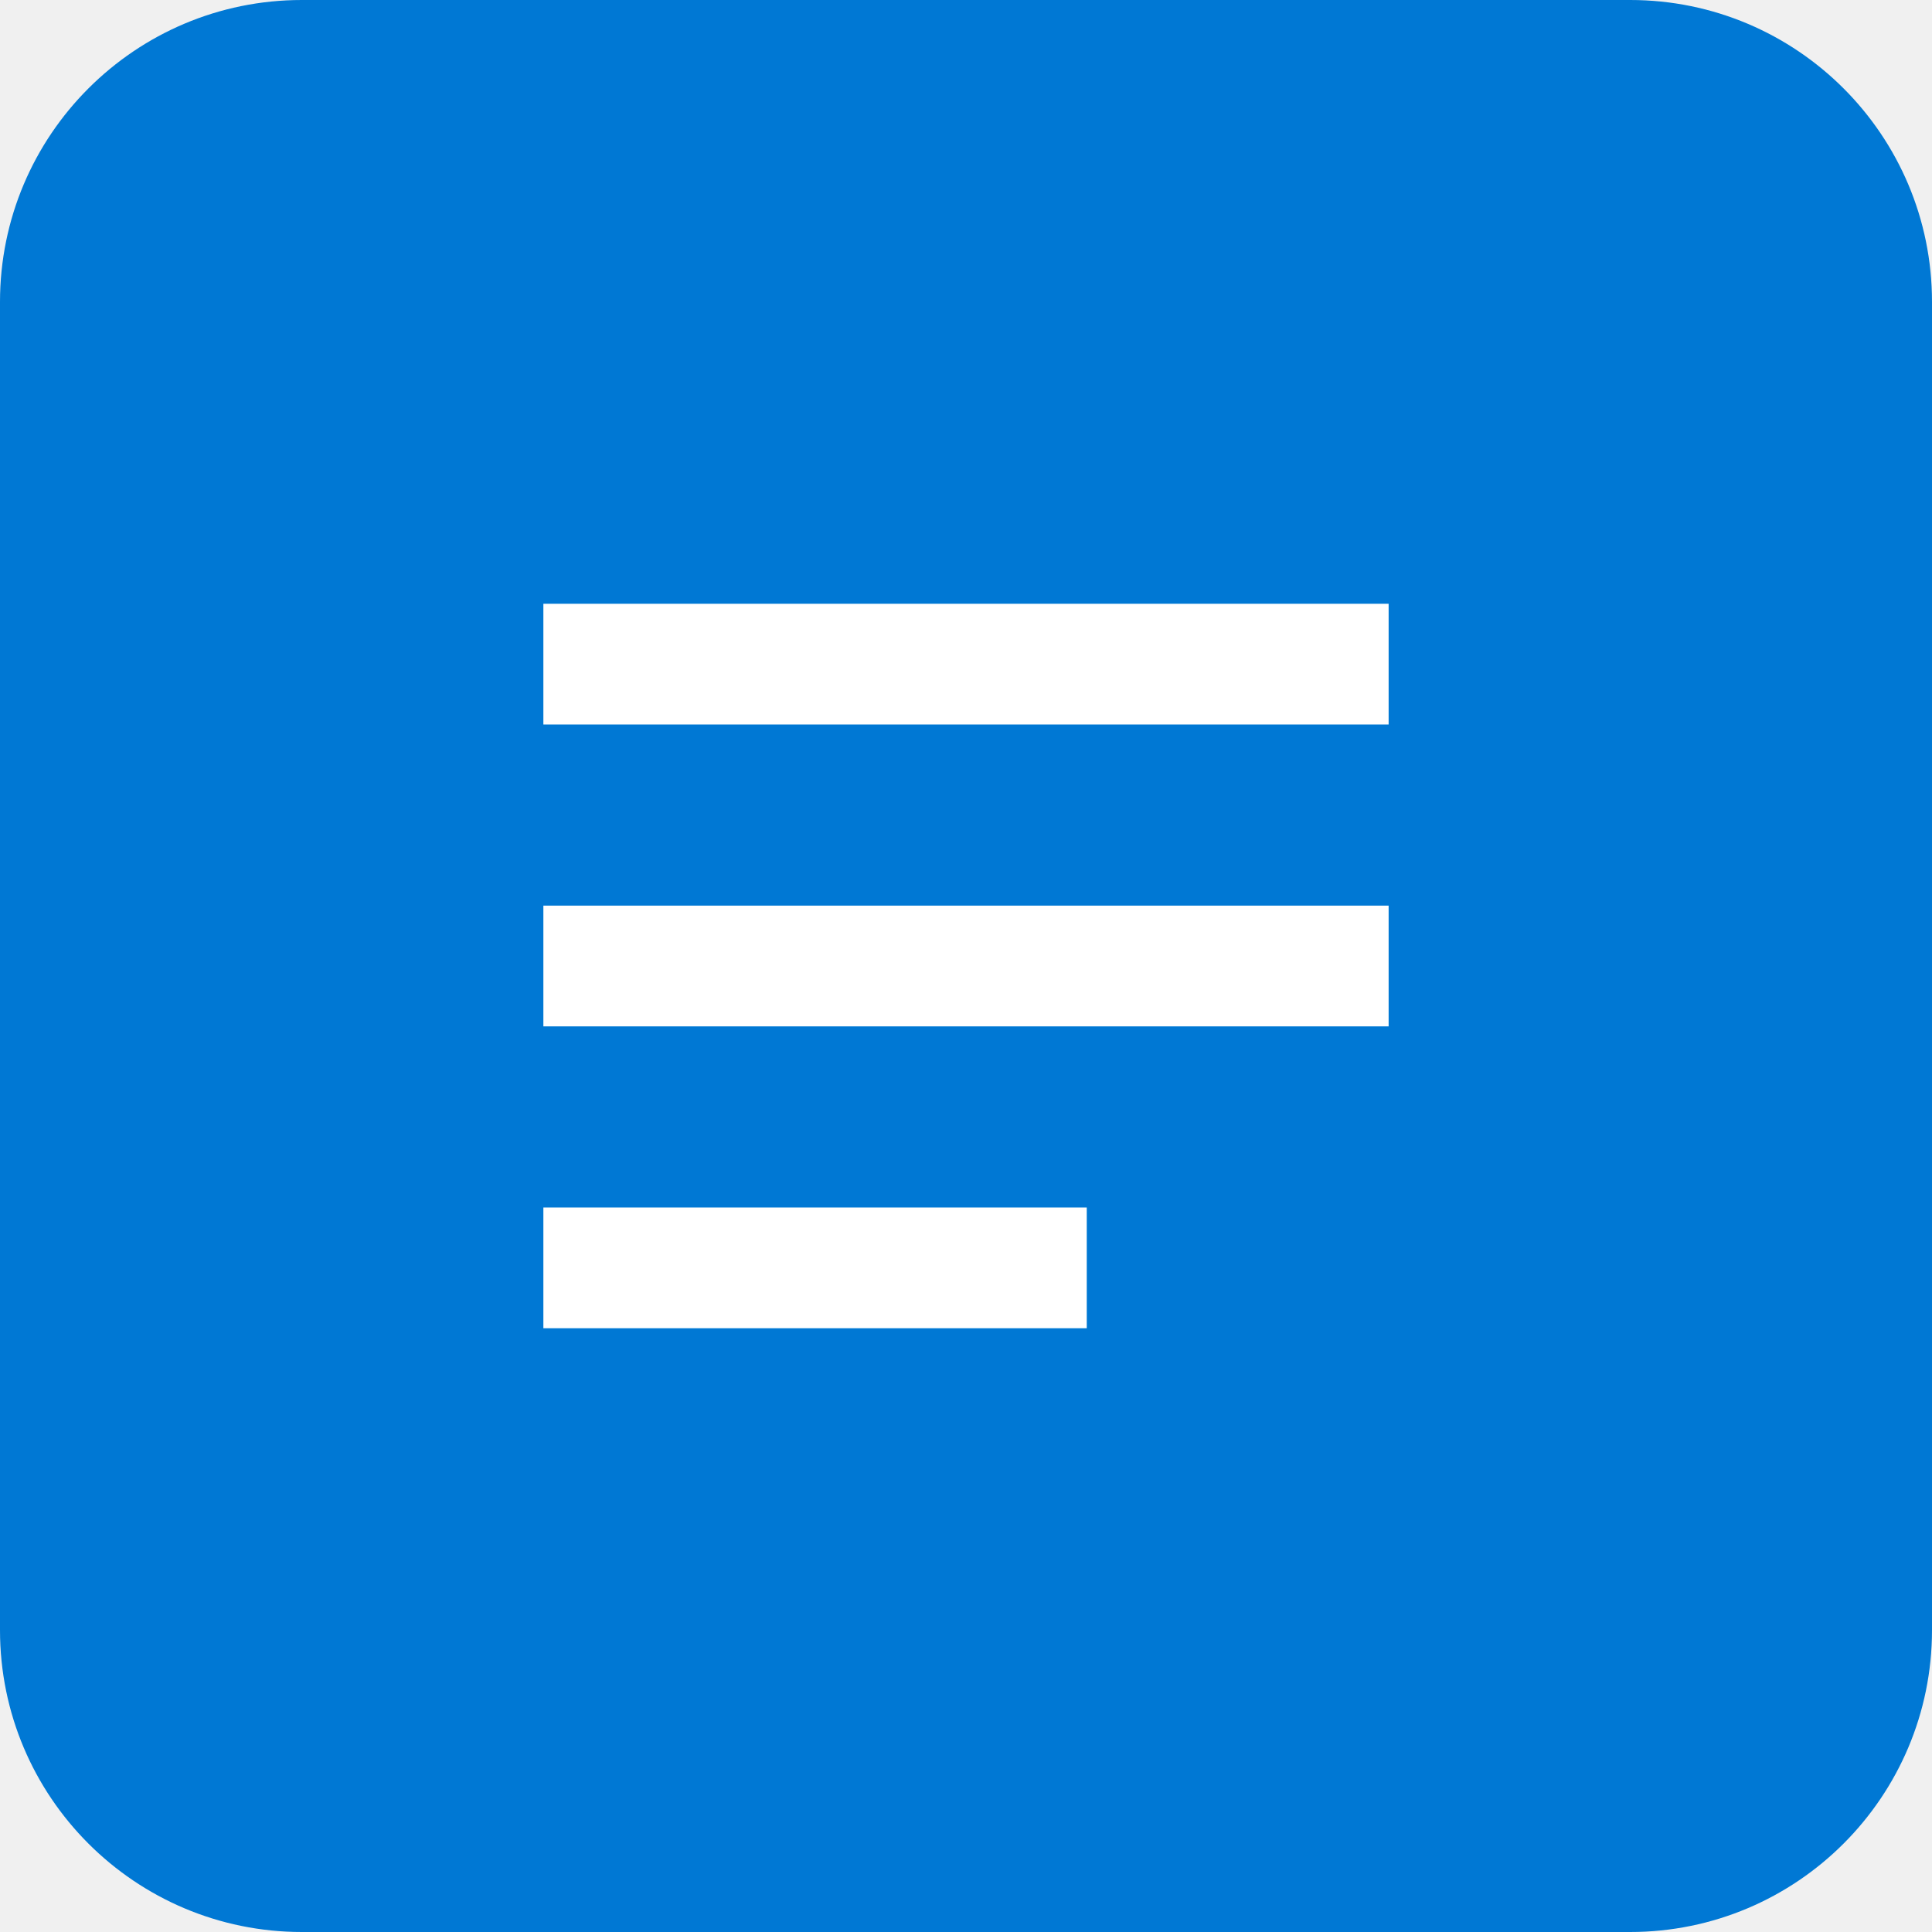
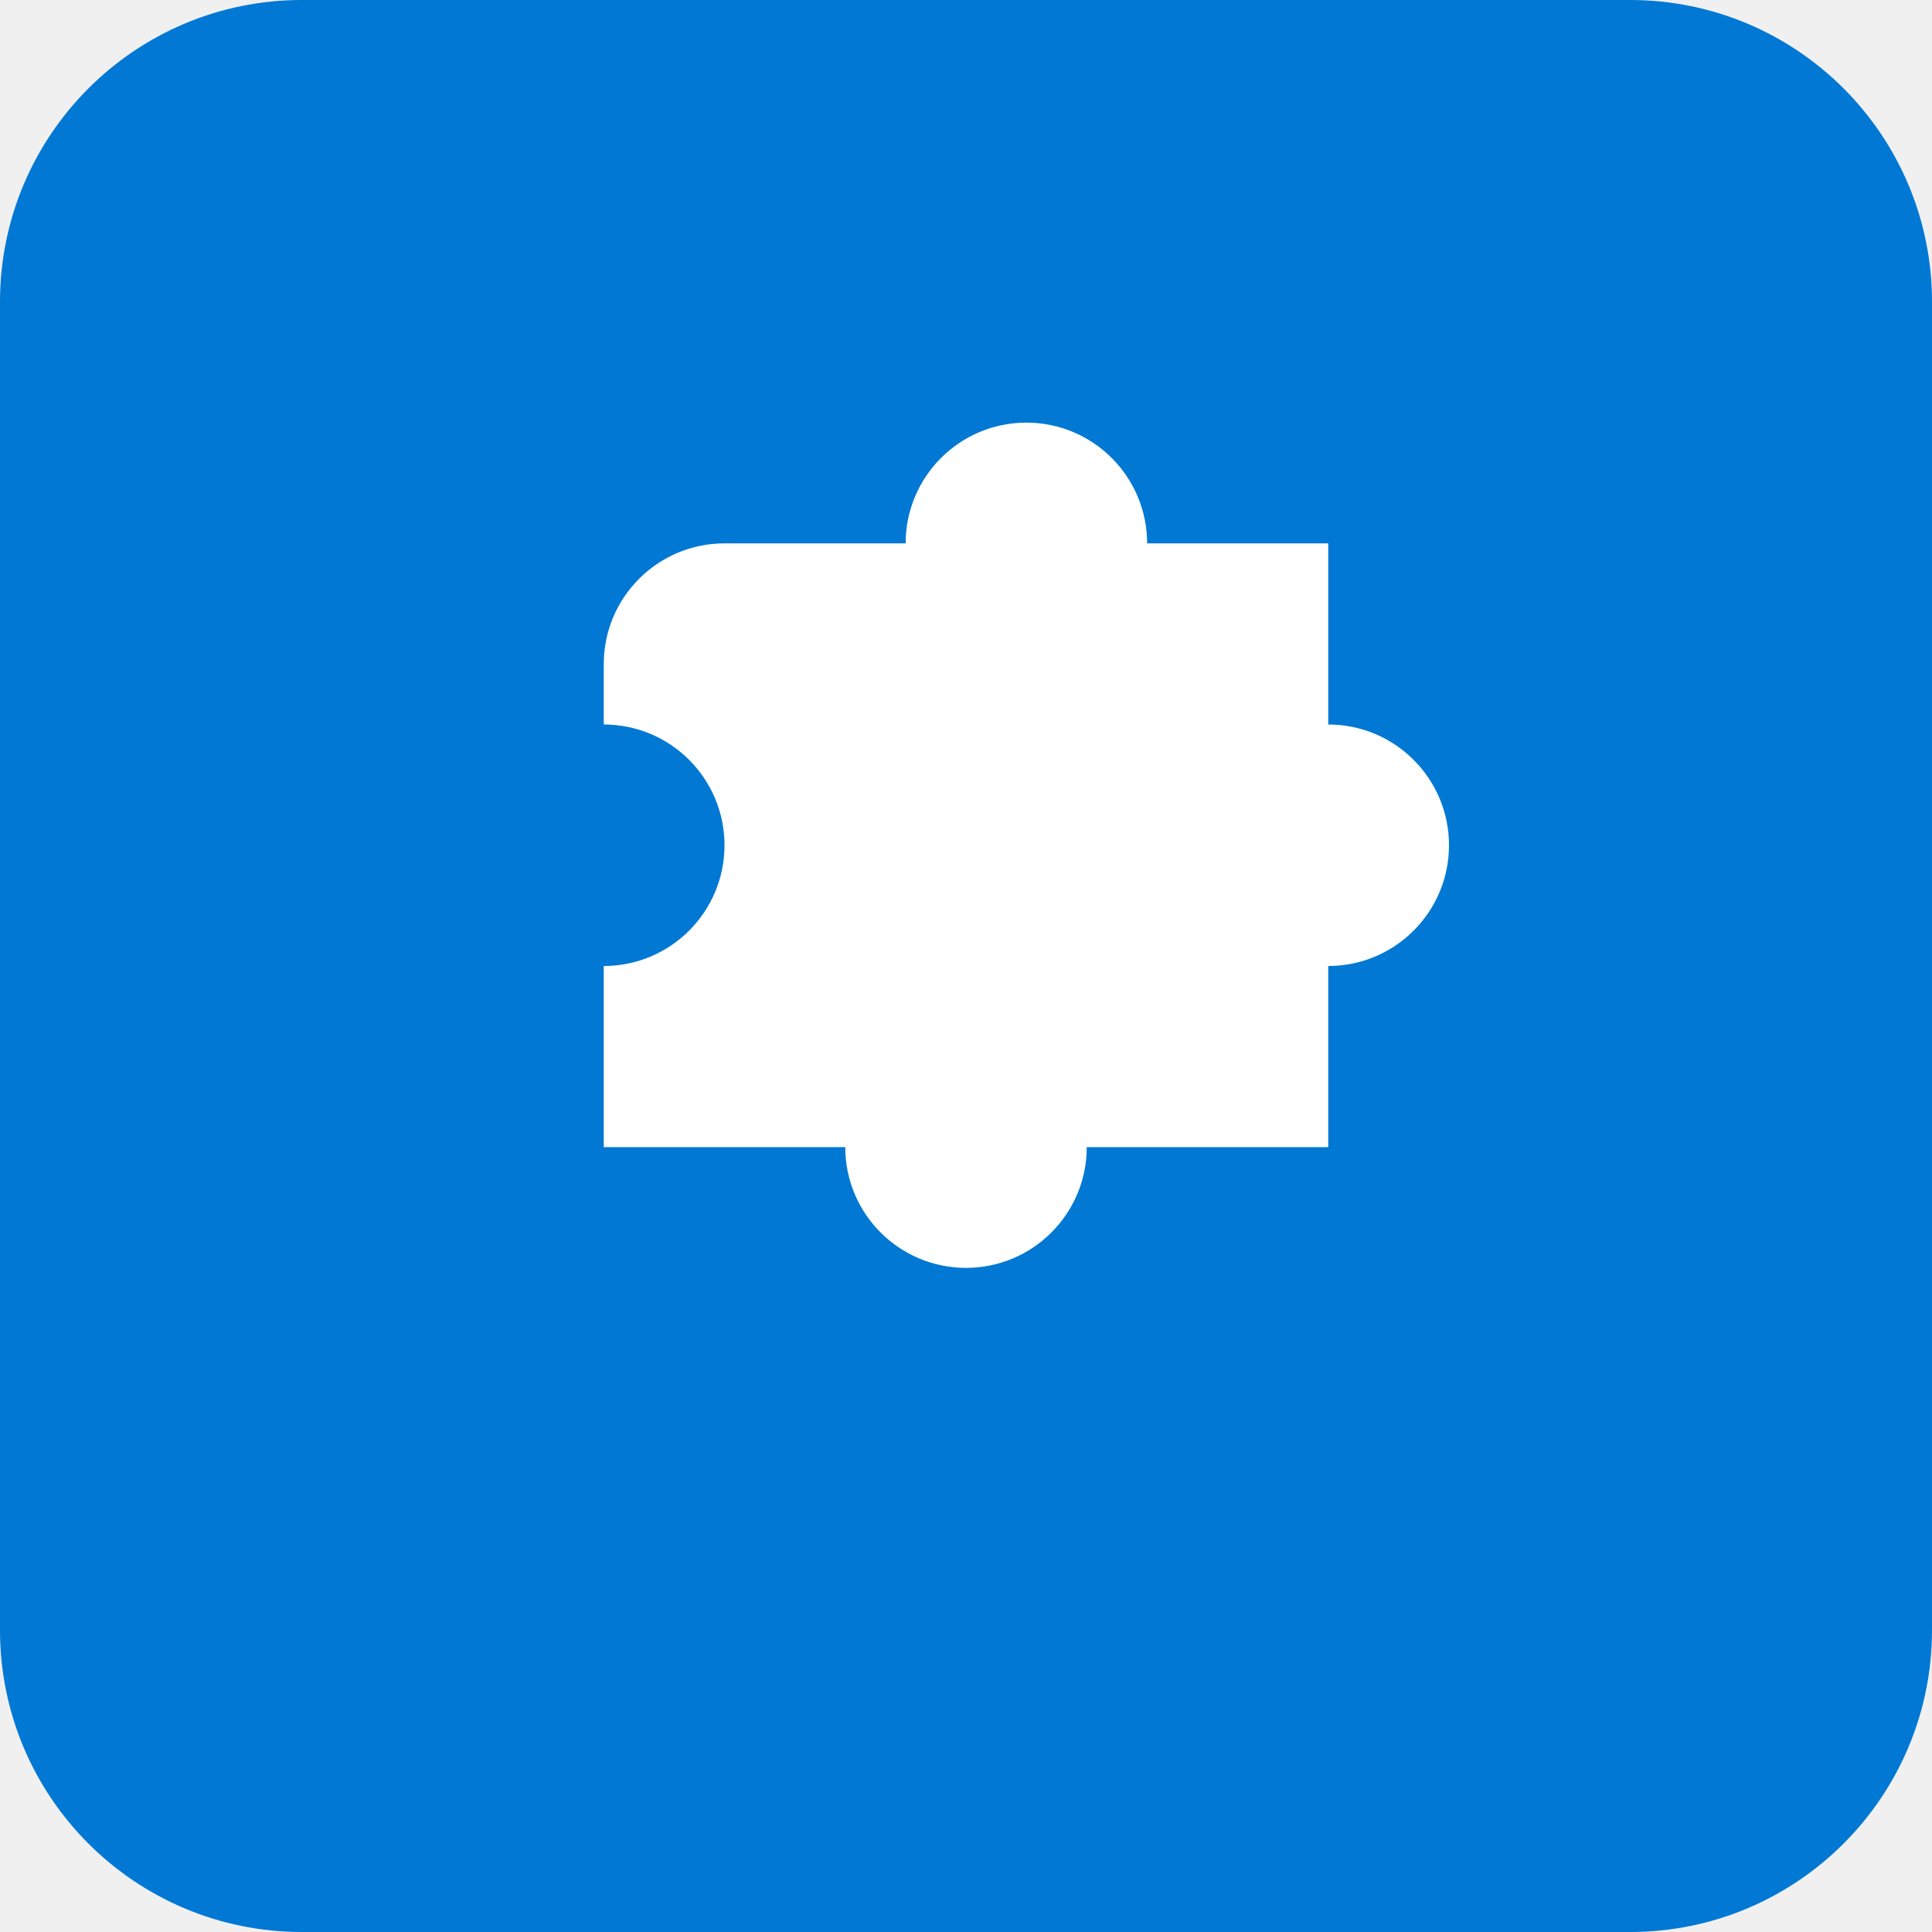
<svg xmlns="http://www.w3.org/2000/svg" width="64" height="64" viewBox="0 0 64 64">
-   <rect width="64" height="64" rx="10" fill="#0078d4" />
-   <path d="M18 20h28v4H18zm0 10h28v4H18zm0 10h18v4H18z" fill="#fff" />
+   <rect width="64" height="64" rx="10" fill="#0078D4" />
+   <path d="M24 18H30C30 15.791 31.791 14 34 14C36.209 14 38 15.791 38 18H44V24C46.209 24 48 25.791 48 28C48 30.209 46.209 32 44 32V38H36C36 40.209 34.209 42 32 42C29.791 42 28 40.209 28 38H20V32C22.209 32 24 30.209 24 28C24 25.791 22.209 24 20 24V22C20 19.791 21.791 18 24 18Z" fill="#FFFFFF" />
</svg>
